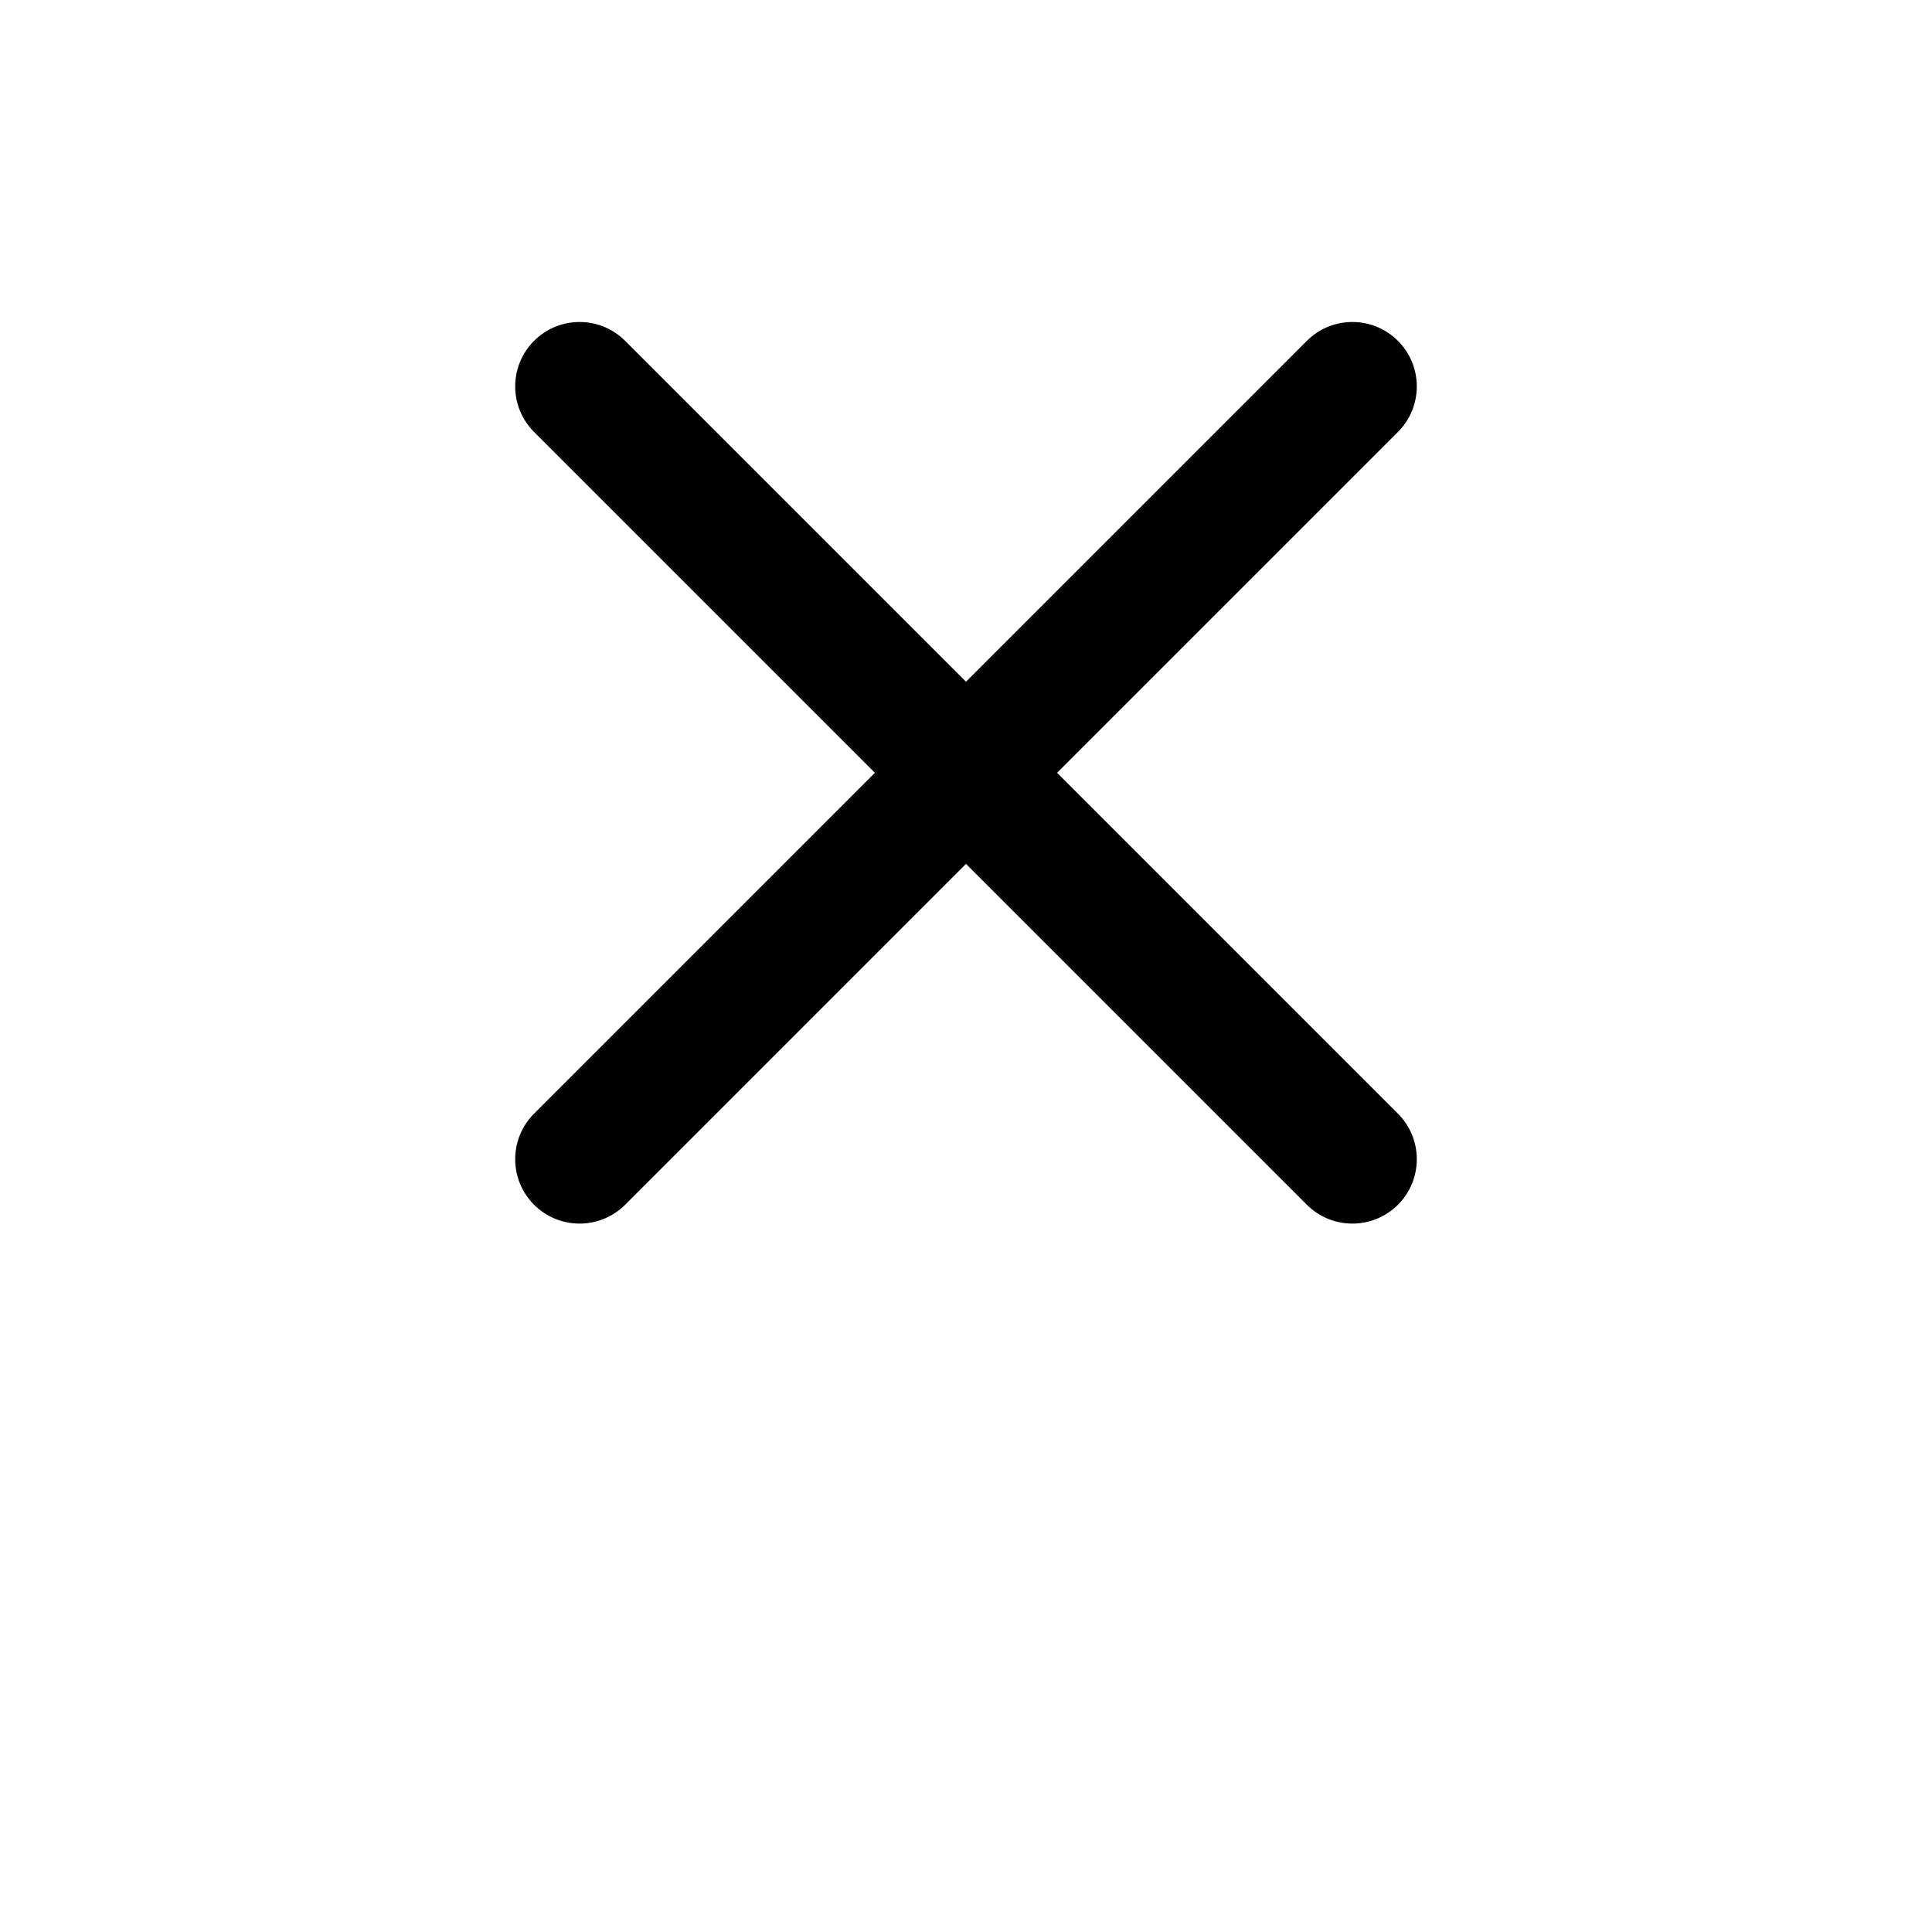
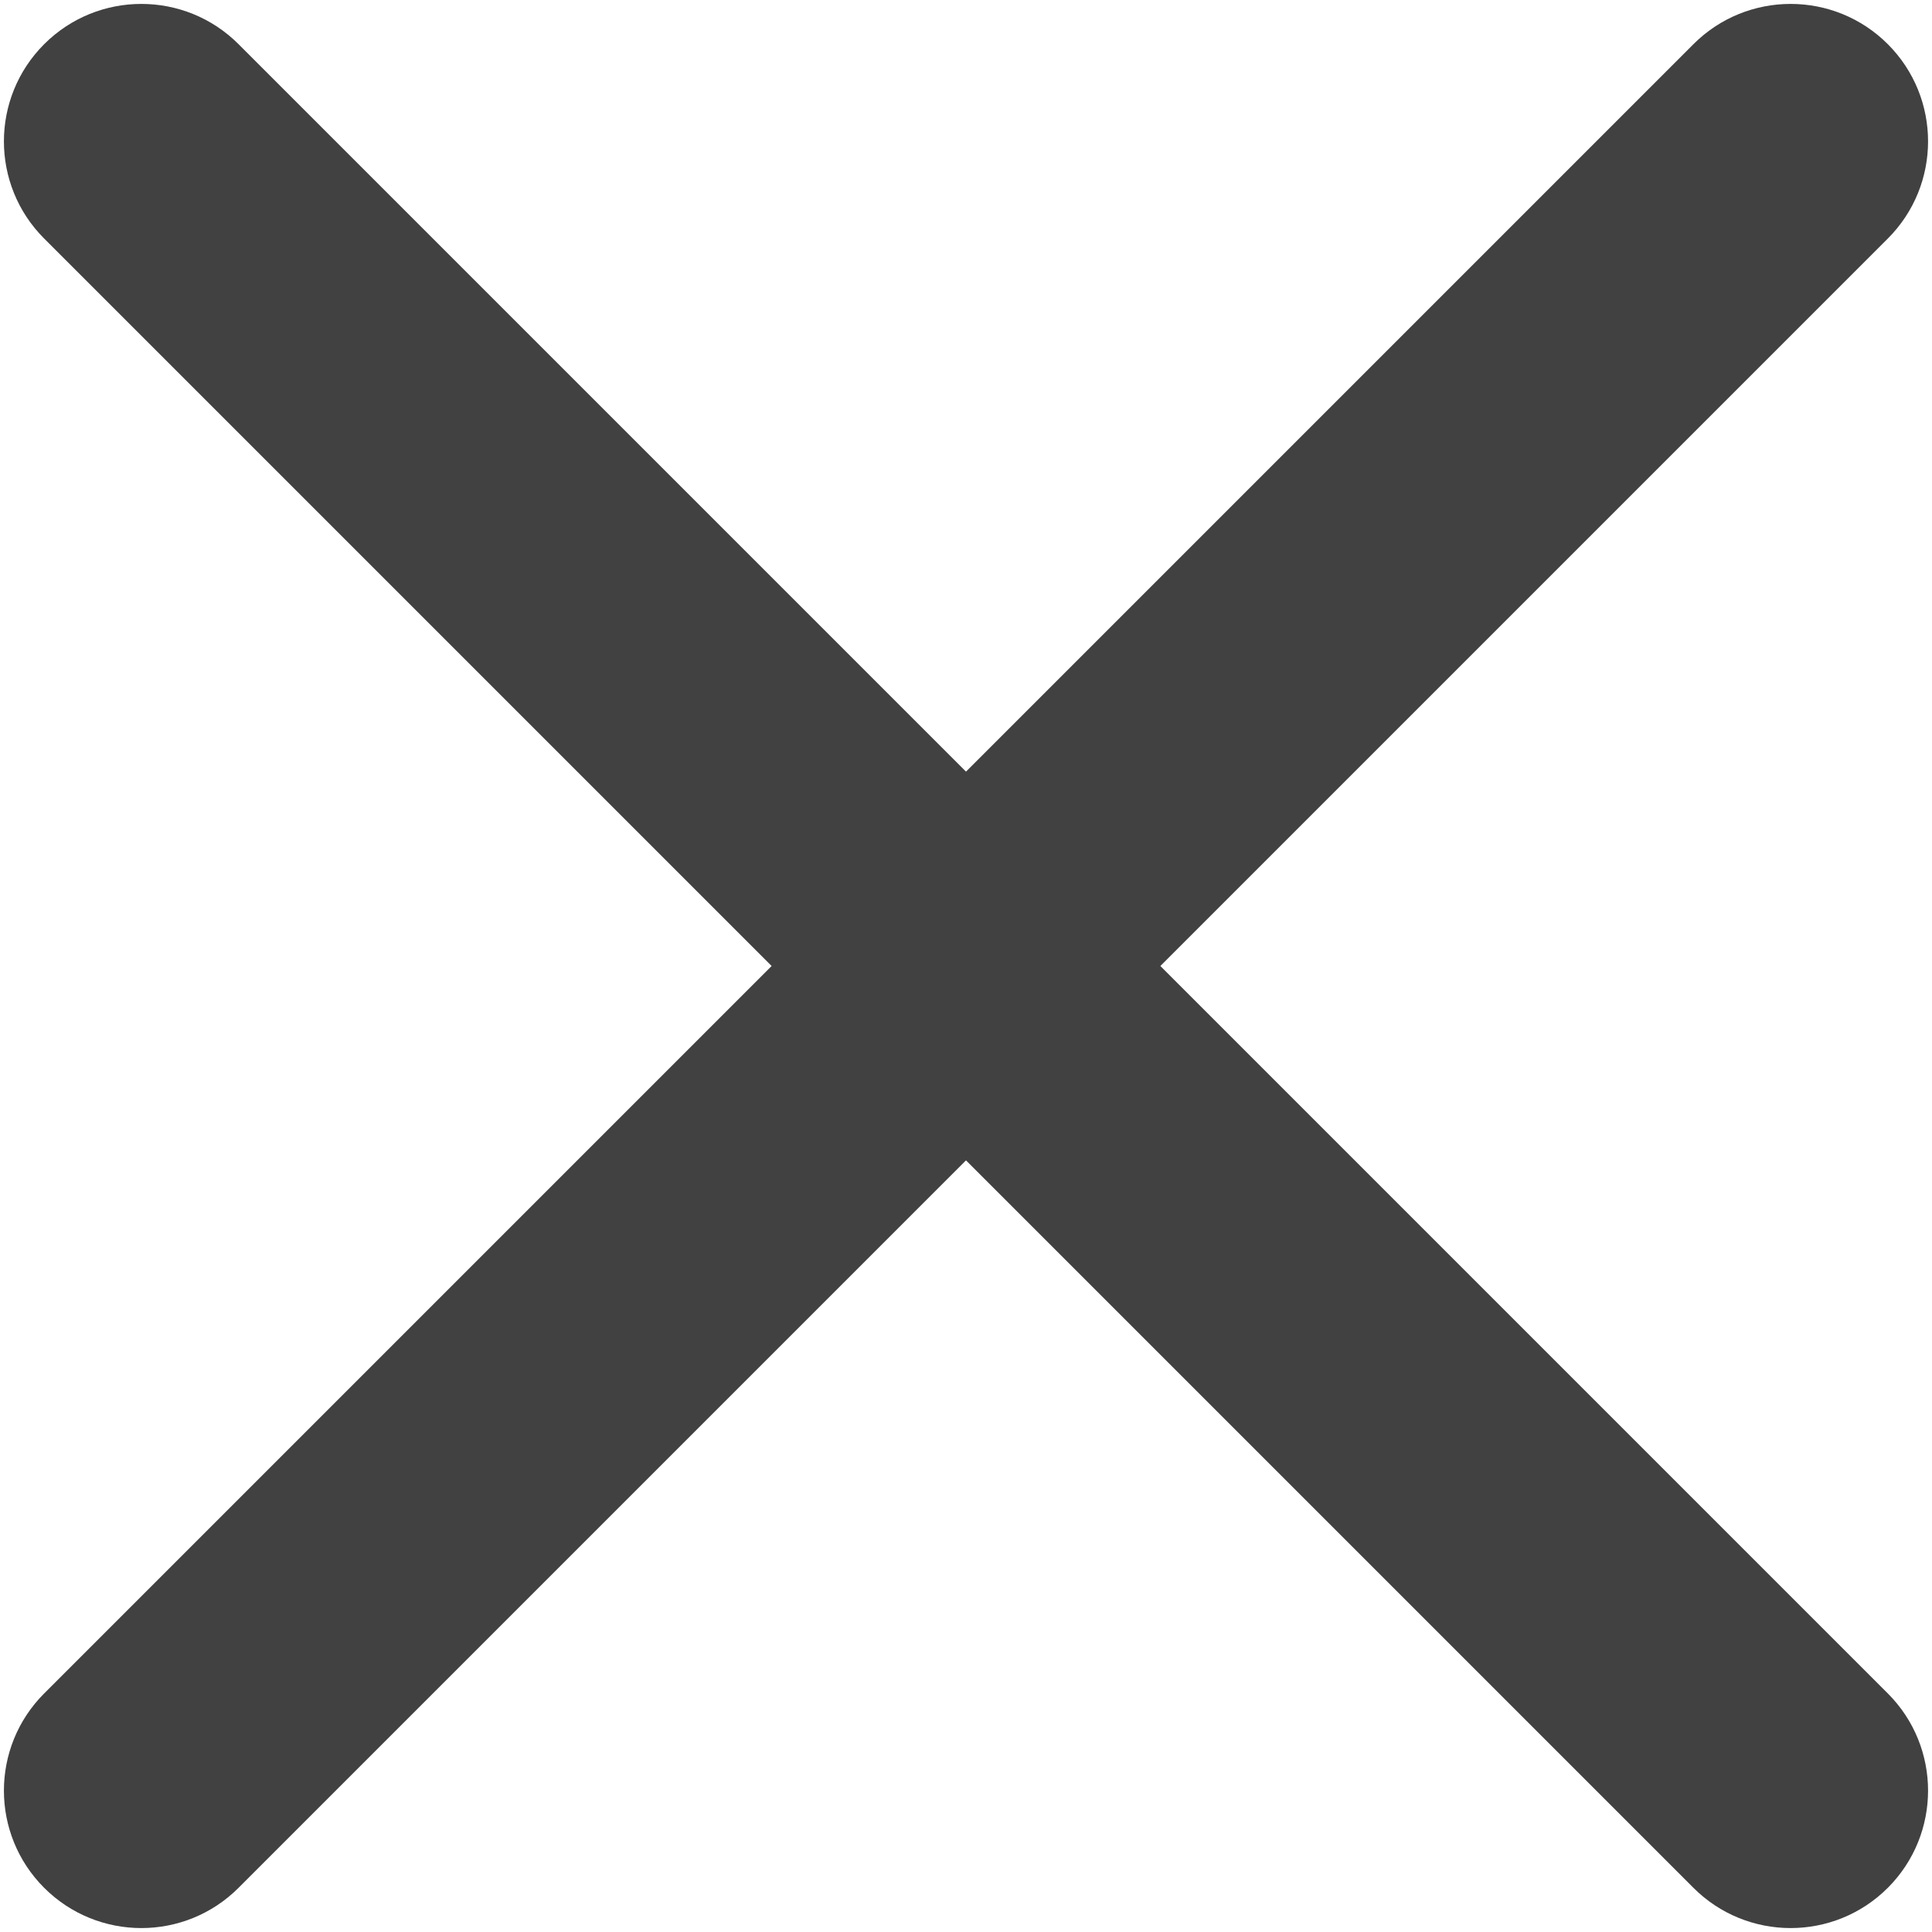
- <svg xmlns="http://www.w3.org/2000/svg" width="700pt" height="700pt" version="1.1" viewBox="0 0 700 700">
-   <path d="m226.5 123.5c-9.113-9.113-23.887-9.113-33 0s-9.113 23.887 0 33l123.5 123.5-123.5 123.5c-9.113 9.113-9.113 23.887 0 33 9.113 9.109 23.887 9.109 33 0l123.5-123.5 123.5 123.5c9.113 9.109 23.887 9.109 33 0 9.109-9.113 9.109-23.887 0-33l-123.5-123.5 123.5-123.5c9.109-9.113 9.109-23.887 0-33-9.113-9.113-23.887-9.113-33 0l-123.5 123.5z" fill-rule="evenodd" />
+ <svg xmlns="http://www.w3.org/2000/svg" width="328" height="328" viewBox="0 0 328 328" fill="none">
+   <path fill-rule="evenodd" clip-rule="evenodd" d="M40.499 7.5C31.386 -1.613 16.612 -1.613 7.499 7.5C-1.614 16.613 -1.614 31.387 7.499 40.5L130.999 164L7.499 287.5C-1.614 296.613 -1.614 311.387 7.499 320.5C16.612 329.609 31.386 329.609 40.499 320.5L163.999 197L287.499 320.5C296.612 329.609 311.386 329.609 320.499 320.5C329.608 311.387 329.608 296.613 320.499 287.5L196.999 164L320.499 40.5C329.608 31.387 329.608 16.613 320.499 7.5C311.386 -1.613 296.612 -1.613 287.499 7.5L163.999 131L40.499 7.5Z" fill="#414141" />
</svg>
